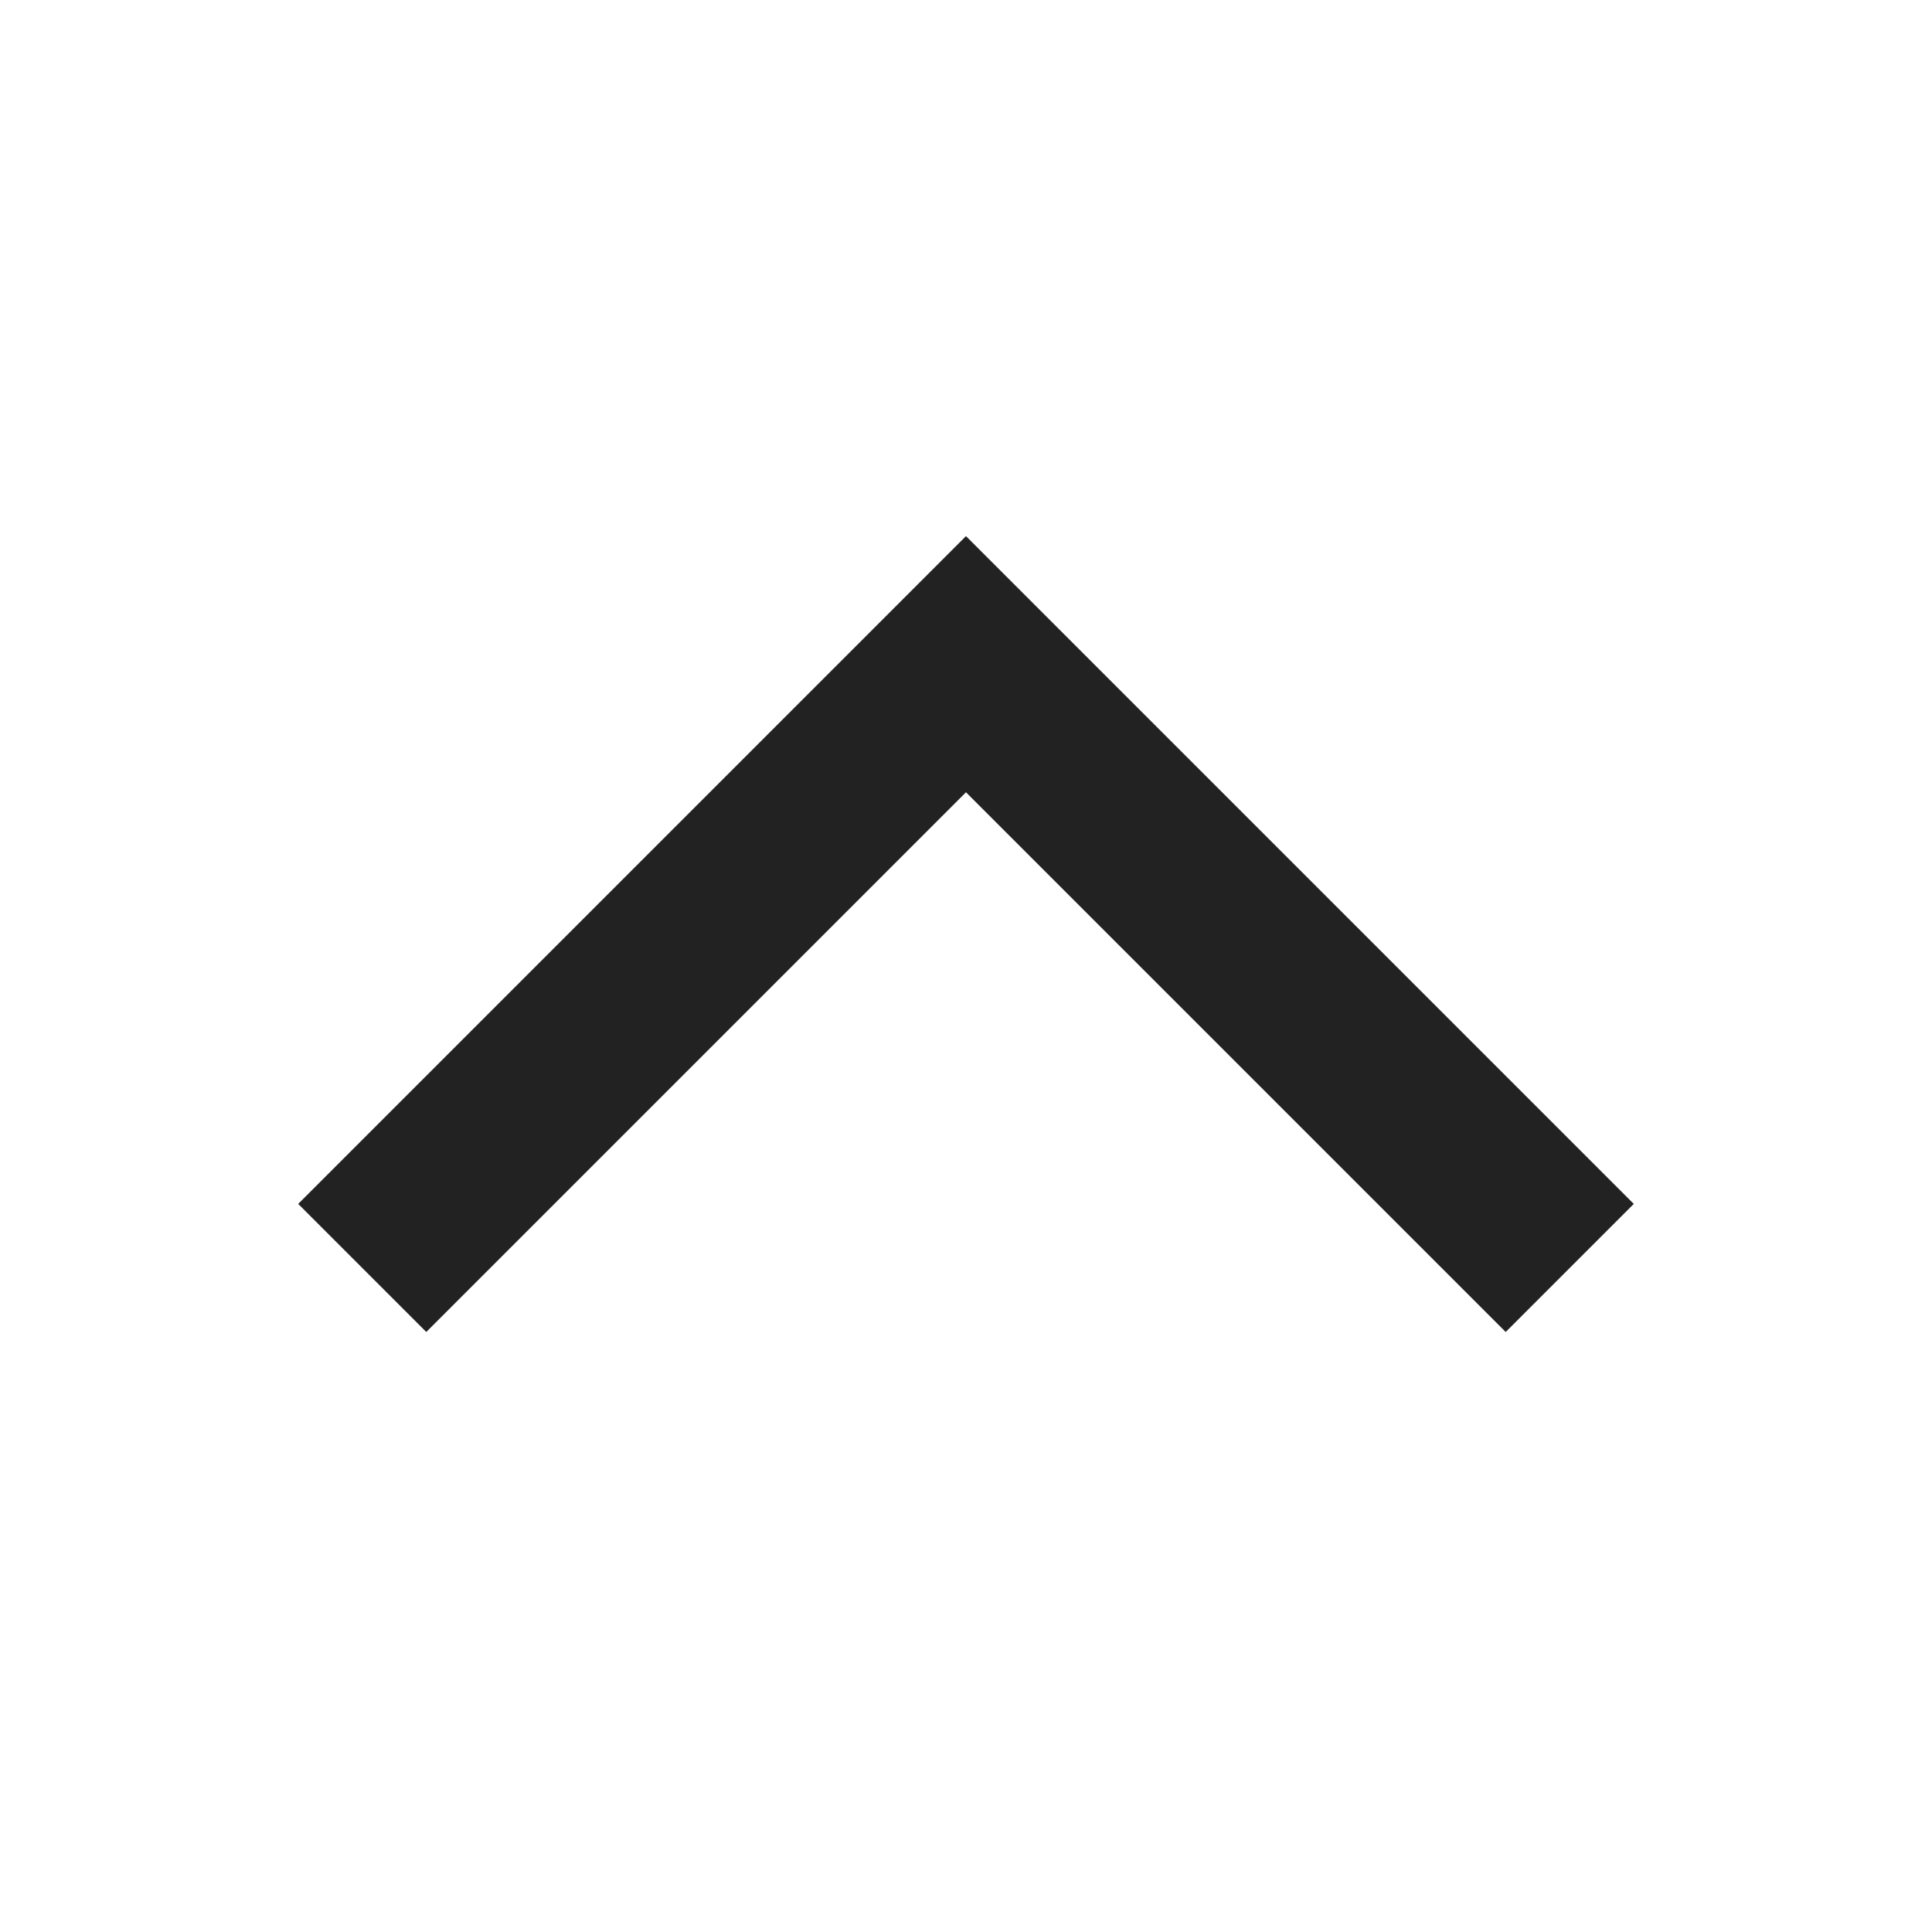
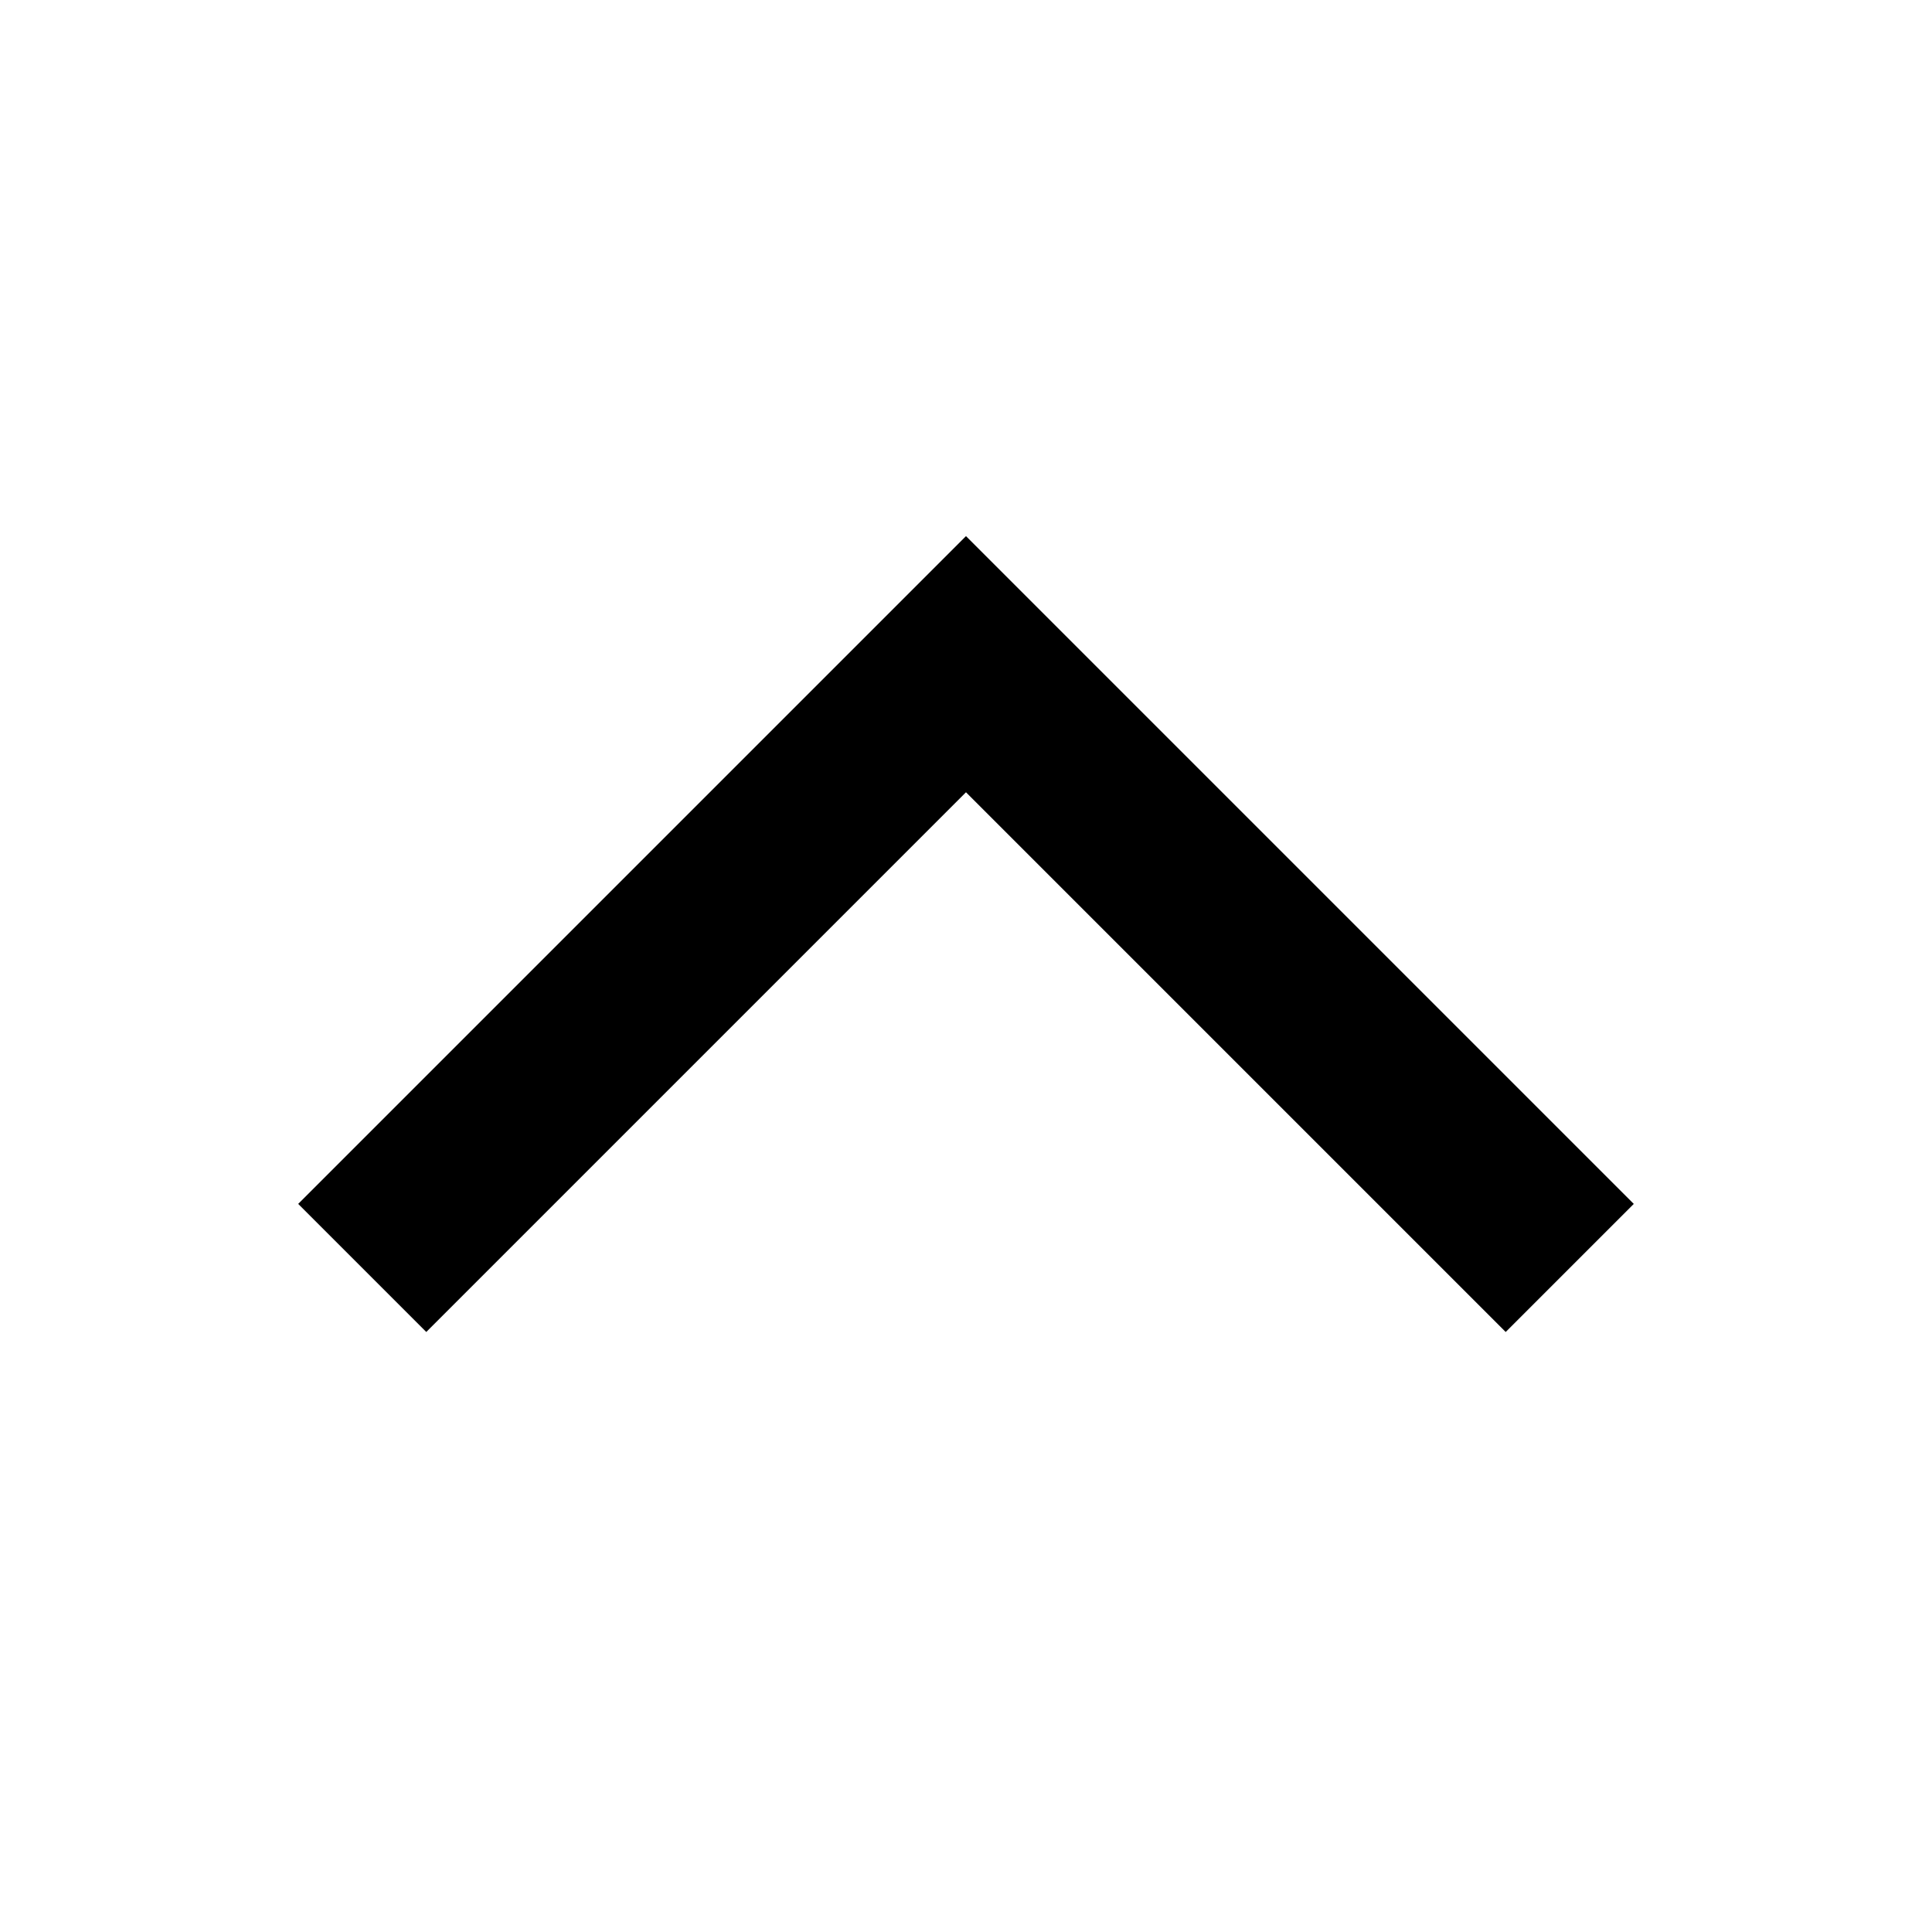
<svg xmlns="http://www.w3.org/2000/svg" id="arrow_up" viewBox="0 0 16 16">
  <g id="icon_16up" data-name="icon / h16 / up" transform="translate(276 -566) rotate(90)">
    <g id="keyline_16px" data-name="keyline/16px" transform="translate(582 260) rotate(90)">
      <g id="bounding-box">
        <path id="shape" d="M0,0H16V16H0Z" fill="none" />
      </g>
    </g>
    <g id="icon" transform="translate(571.641 262.59)">
-       <path id="패스_202519" data-name="패스 202519" d="M18277.215-3412.96l-5,5,5,5" transform="translate(-18272.355 3413.37)" fill="none" stroke="#222" stroke-width="1.5" />
+       <path id="패스_202519" data-name="패스 202519" d="M18277.215-3412.96l-5,5,5,5" transform="translate(-18272.355 3413.37)" fill="none" stroke="currentColor" stroke-width="1.5" />
    </g>
  </g>
</svg>
